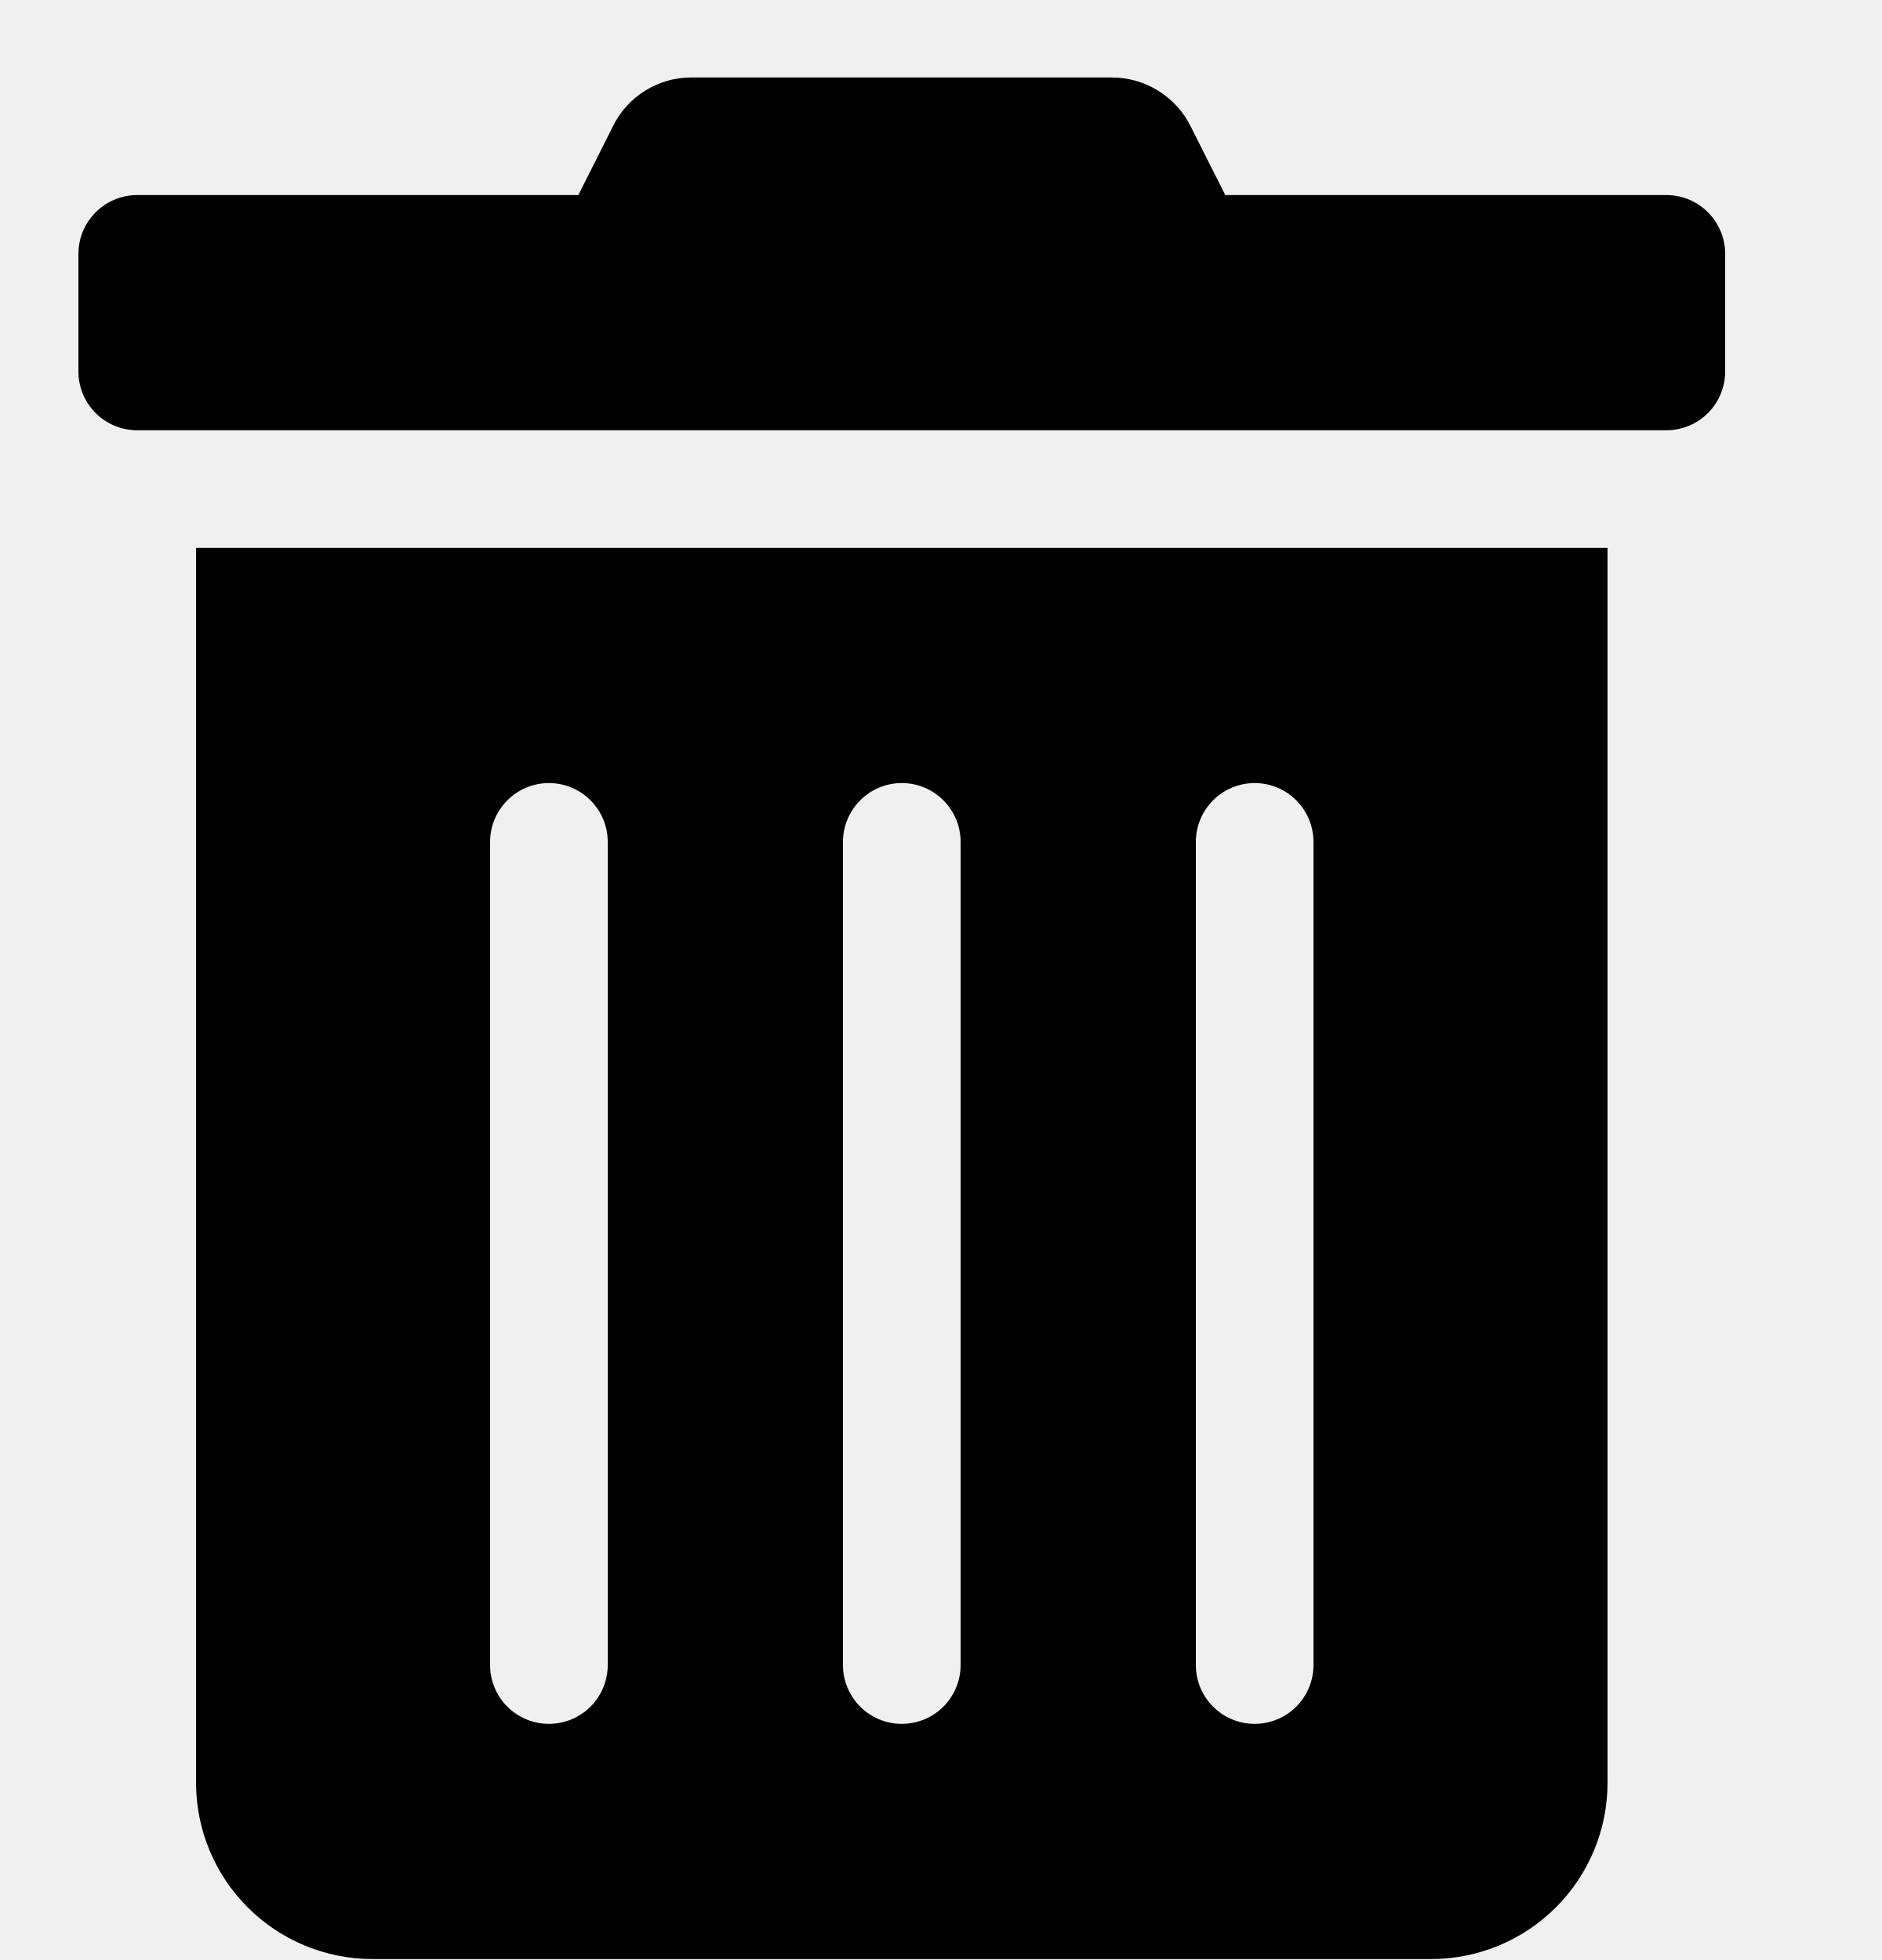
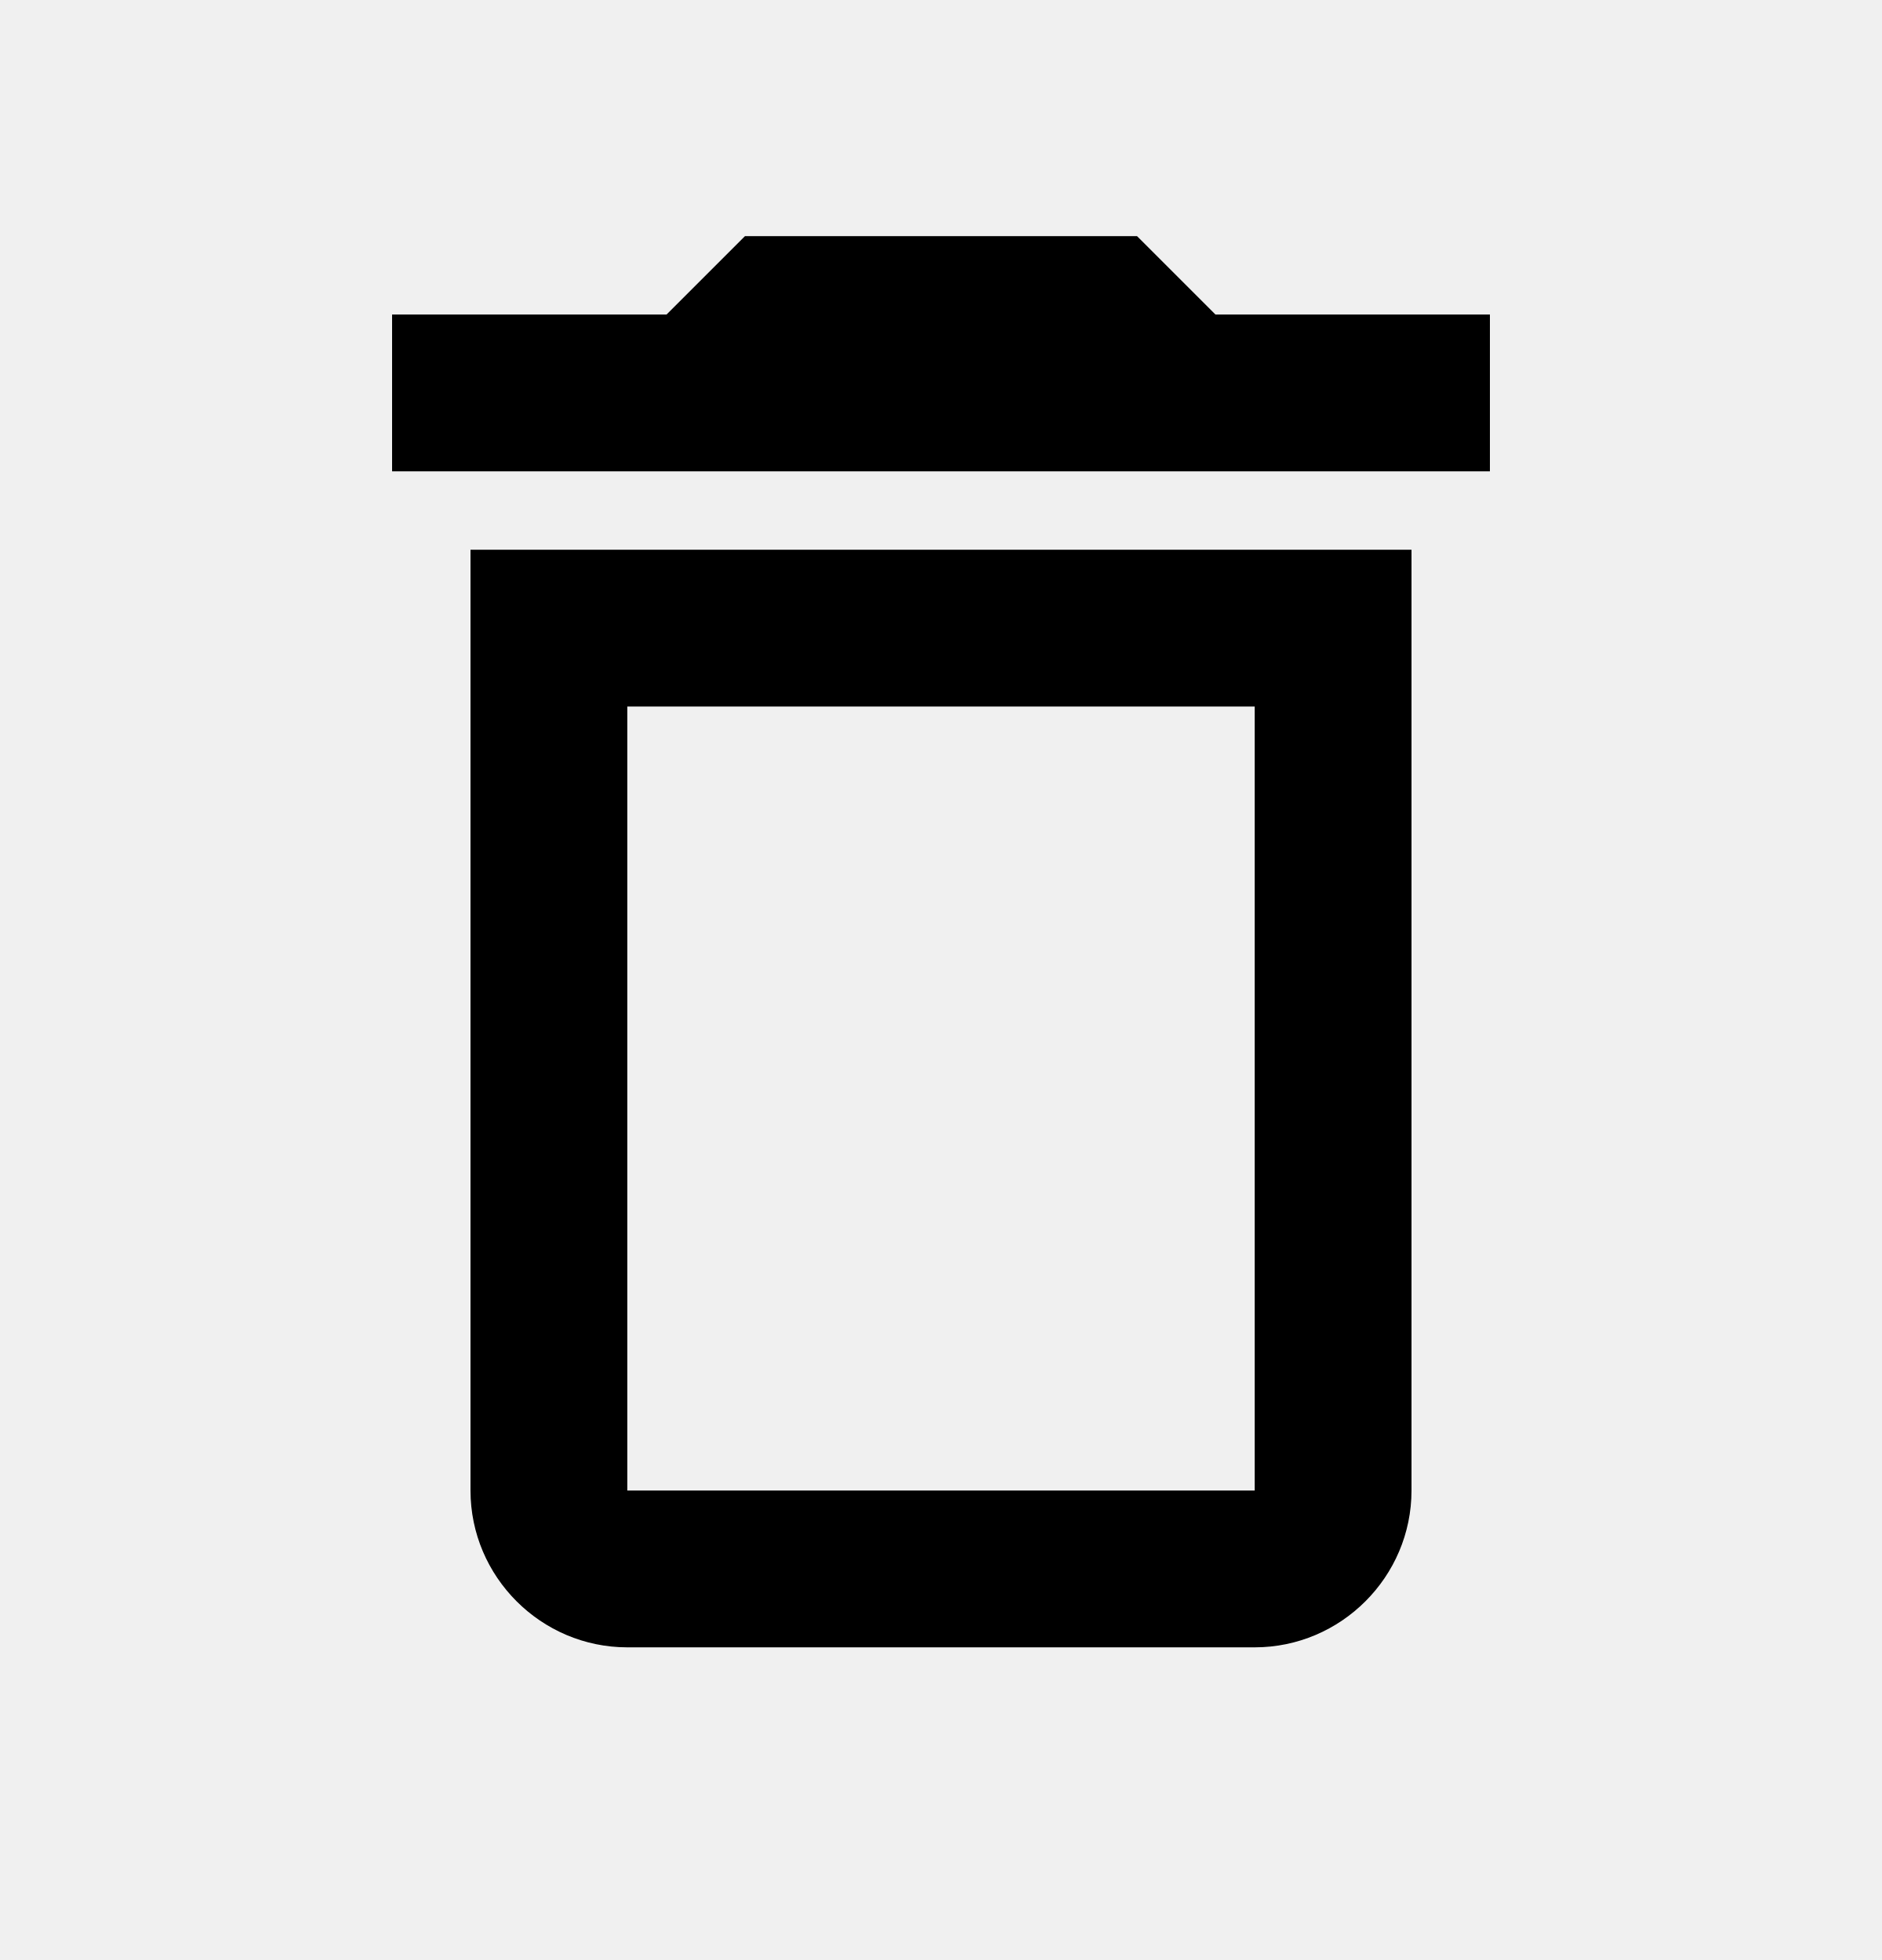
<svg xmlns="http://www.w3.org/2000/svg" id="delete" width="24" height="25" viewBox="0 0 24 25" fill="none">
-   <g clip-path="url(#clip0_163_16565)">
-     <path d="M2.5 22.738C2.5 23.335 2.737 23.907 3.159 24.329C3.581 24.751 4.153 24.988 4.75 24.988H18.25C18.847 24.988 19.419 24.751 19.841 24.329C20.263 23.907 20.5 23.335 20.5 22.738V6.988H2.5V22.738ZM15.25 10.738C15.25 10.539 15.329 10.349 15.47 10.208C15.61 10.067 15.801 9.988 16 9.988C16.199 9.988 16.39 10.067 16.53 10.208C16.671 10.349 16.75 10.539 16.75 10.738V21.238C16.75 21.437 16.671 21.628 16.53 21.769C16.39 21.909 16.199 21.988 16 21.988C15.801 21.988 15.61 21.909 15.47 21.769C15.329 21.628 15.25 21.437 15.25 21.238V10.738ZM10.75 10.738C10.75 10.539 10.829 10.349 10.97 10.208C11.11 10.067 11.301 9.988 11.5 9.988C11.699 9.988 11.89 10.067 12.03 10.208C12.171 10.349 12.25 10.539 12.25 10.738V21.238C12.25 21.437 12.171 21.628 12.03 21.769C11.89 21.909 11.699 21.988 11.5 21.988C11.301 21.988 11.11 21.909 10.97 21.769C10.829 21.628 10.75 21.437 10.75 21.238V10.738ZM6.25 10.738C6.25 10.539 6.329 10.349 6.47 10.208C6.61 10.067 6.801 9.988 7 9.988C7.199 9.988 7.39 10.067 7.53 10.208C7.671 10.349 7.75 10.539 7.75 10.738V21.238C7.75 21.437 7.671 21.628 7.53 21.769C7.39 21.909 7.199 21.988 7 21.988C6.801 21.988 6.61 21.909 6.47 21.769C6.329 21.628 6.25 21.437 6.25 21.238V10.738ZM21.25 2.488H15.625L15.184 1.612C15.091 1.424 14.947 1.267 14.769 1.157C14.591 1.046 14.386 0.988 14.177 0.988H8.819C8.61 0.987 8.405 1.046 8.228 1.156C8.05 1.266 7.907 1.424 7.816 1.612L7.375 2.488H1.75C1.551 2.488 1.36 2.567 1.22 2.708C1.079 2.849 1 3.039 1 3.238L1 4.738C1 4.937 1.079 5.128 1.22 5.269C1.36 5.409 1.551 5.488 1.75 5.488H21.25C21.449 5.488 21.64 5.409 21.78 5.269C21.921 5.128 22 4.937 22 4.738V3.238C22 3.039 21.921 2.849 21.78 2.708C21.64 2.567 21.449 2.488 21.25 2.488Z" fill="currentColor" />
-   </g>
-   <defs>
-     <clipPath id="clip0_163_16565">
-       <rect width="24" height="24" fill="white" transform="translate(0 0.988281)" />
-     </clipPath>
-   </defs>
+   <path d="M16 9.012V19.012H8V9.012H16ZM14.5 3.012H9.5L8.5 4.012H5V6.012H19V4.012H15.5L14.5 3.012ZM18 7.012H6V19.012C6 20.112 6.9 21.012 8 21.012H16C17.1 21.012 18 20.112 18 19.012V7.012Z" fill="currentColor" />
</svg>
